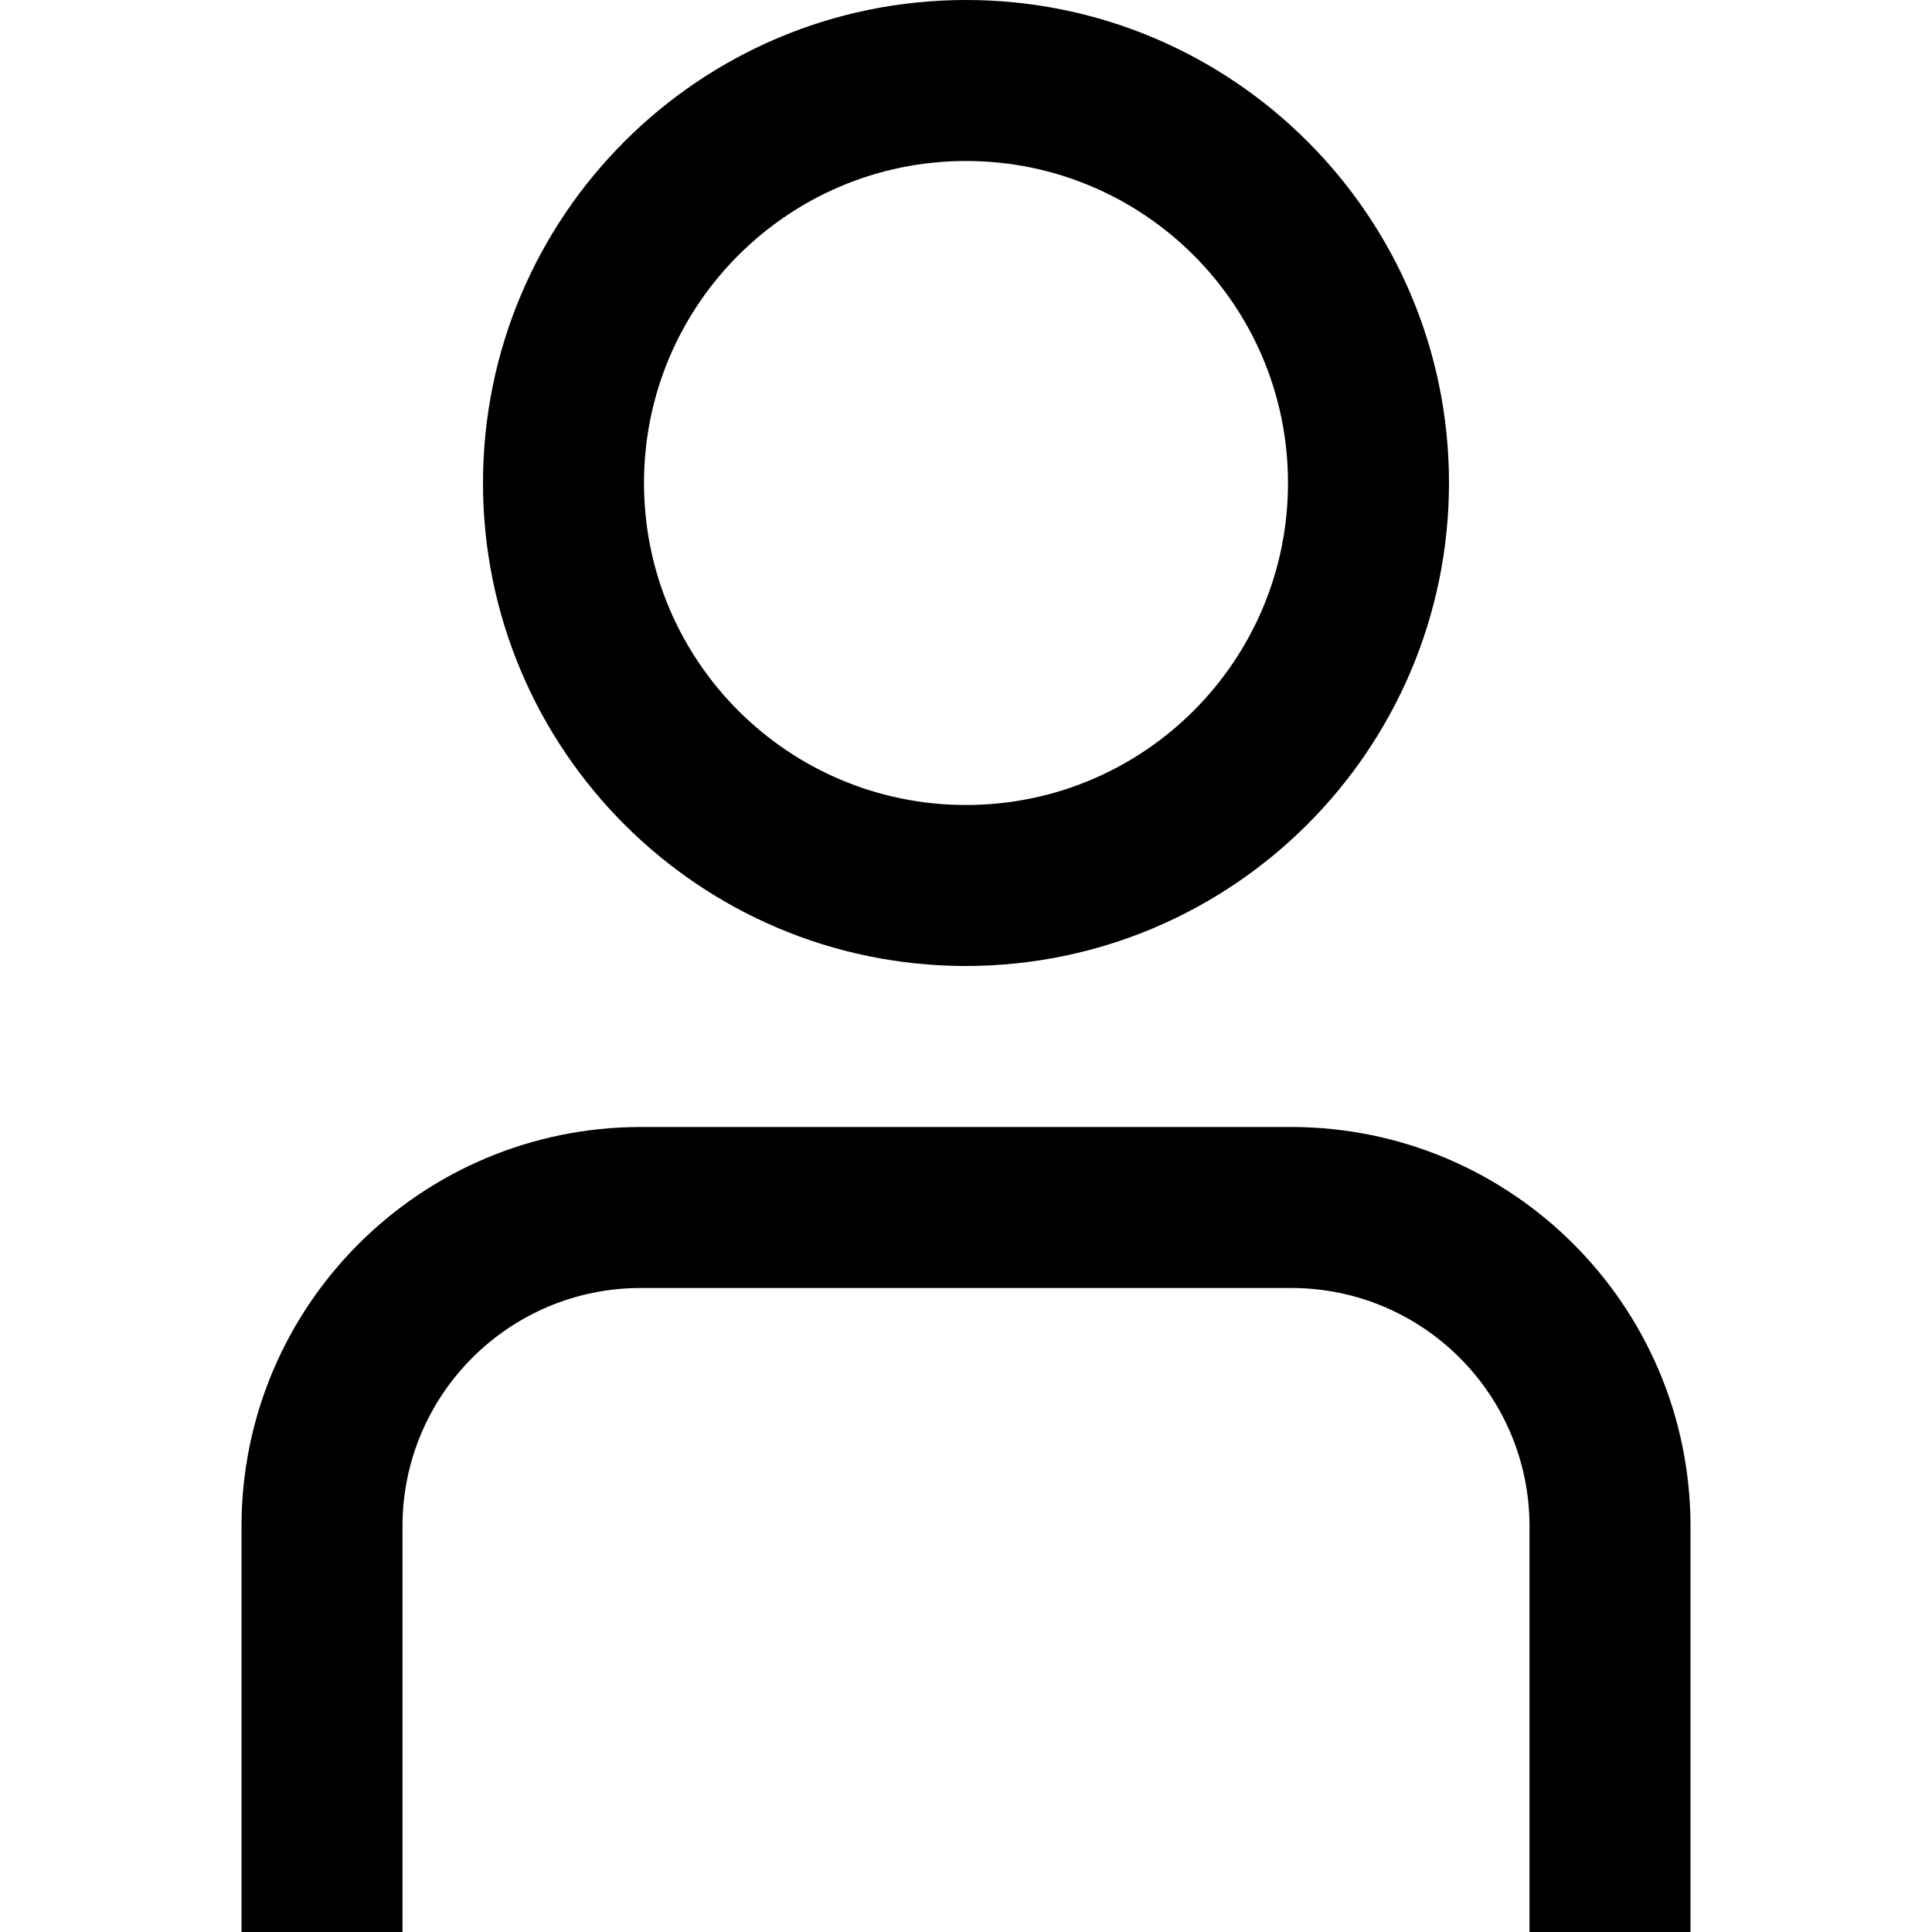
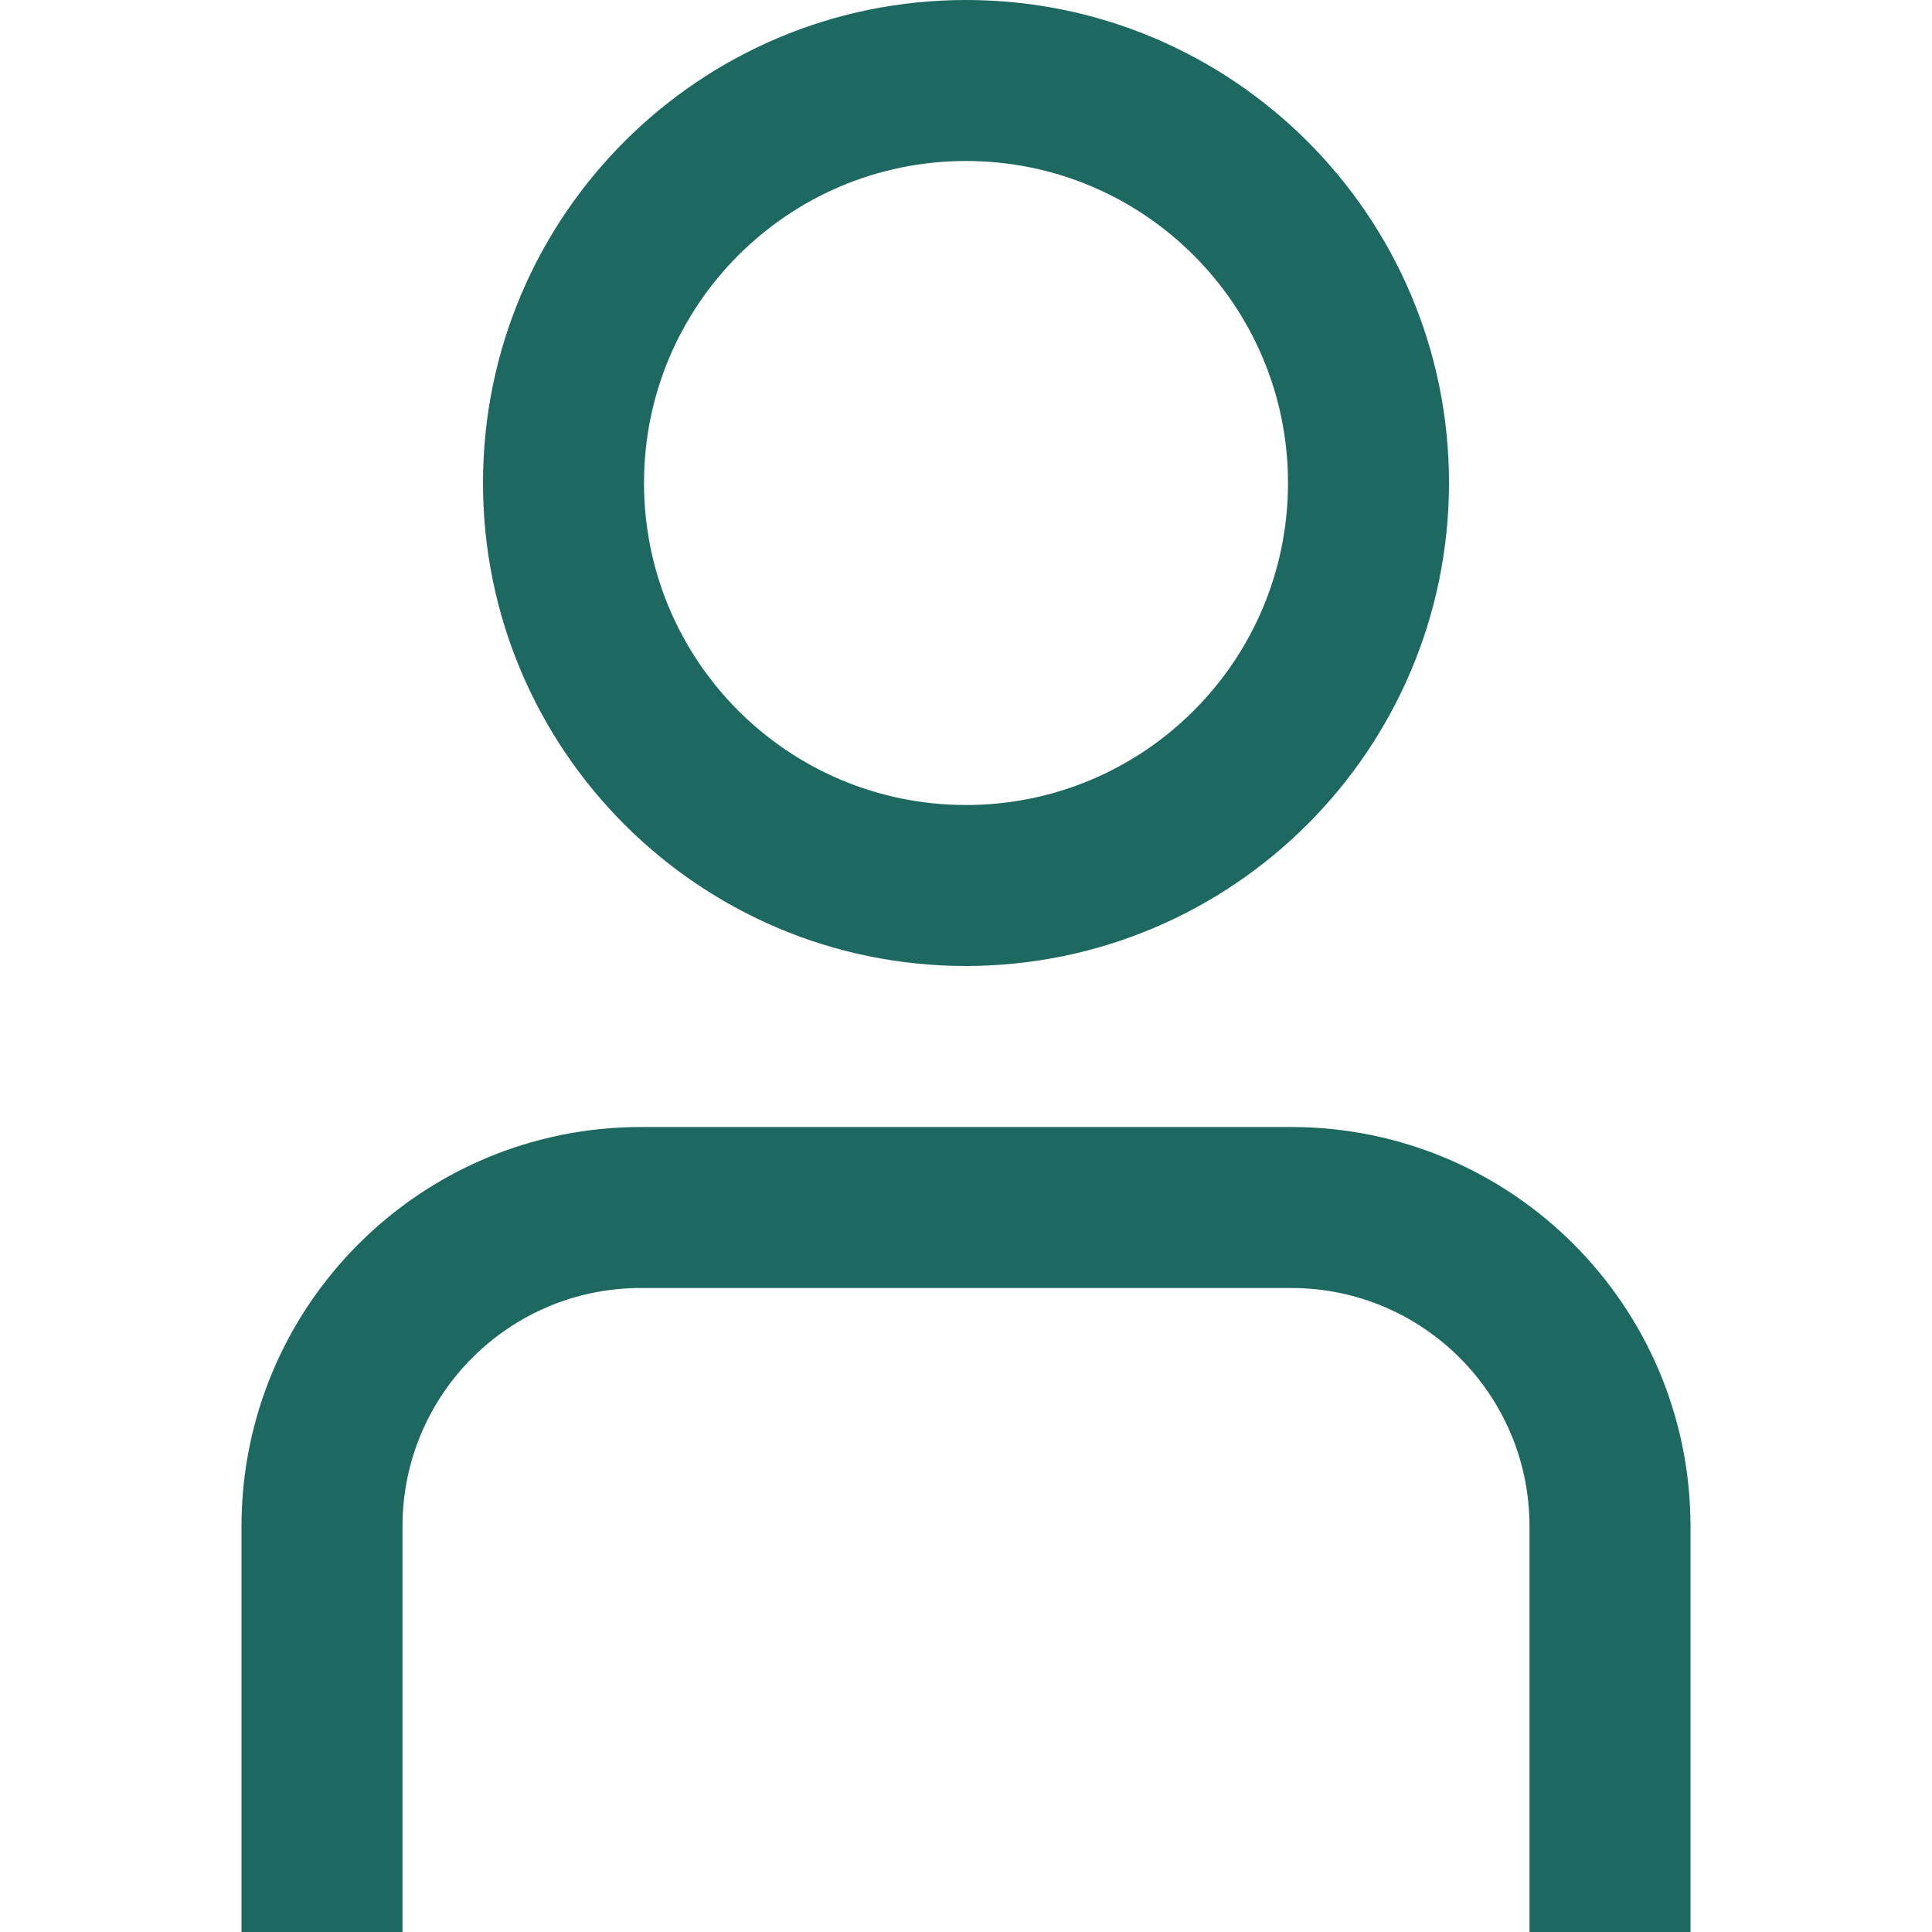
<svg xmlns="http://www.w3.org/2000/svg" viewBox="0 0 24 24" width="512" height="512">
  <g id="_01_align_center" data-name="01 align center">
-     <path d="M21,24H19V18.957A2.96,2.96,0,0,0,16.043,16H7.957A2.96,2.96,0,0,0,5,18.957V24H3V18.957A4.963,4.963,0,0,1,7.957,14h8.086A4.963,4.963,0,0,1,21,18.957Z" />
-     <path d="M12,12a6,6,0,1,1,6-6A6.006,6.006,0,0,1,12,12ZM12,2a4,4,0,1,0,4,4A4,4,0,0,0,12,2Z" />
+     <path d="M21,24H19V18.957A2.96,2.96,0,0,0,16.043,16H7.957A2.96,2.96,0,0,0,5,18.957V24H3V18.957A4.963,4.963,0,0,1,7.957,14h8.086A4.963,4.963,0,0,1,21,18.957Z" fill="#1D6961" />
+     <path d="M12,12a6,6,0,1,1,6-6A6.006,6.006,0,0,1,12,12ZM12,2a4,4,0,1,0,4,4A4,4,0,0,0,12,2Z" fill="#1D6961" />
  </g>
</svg>
